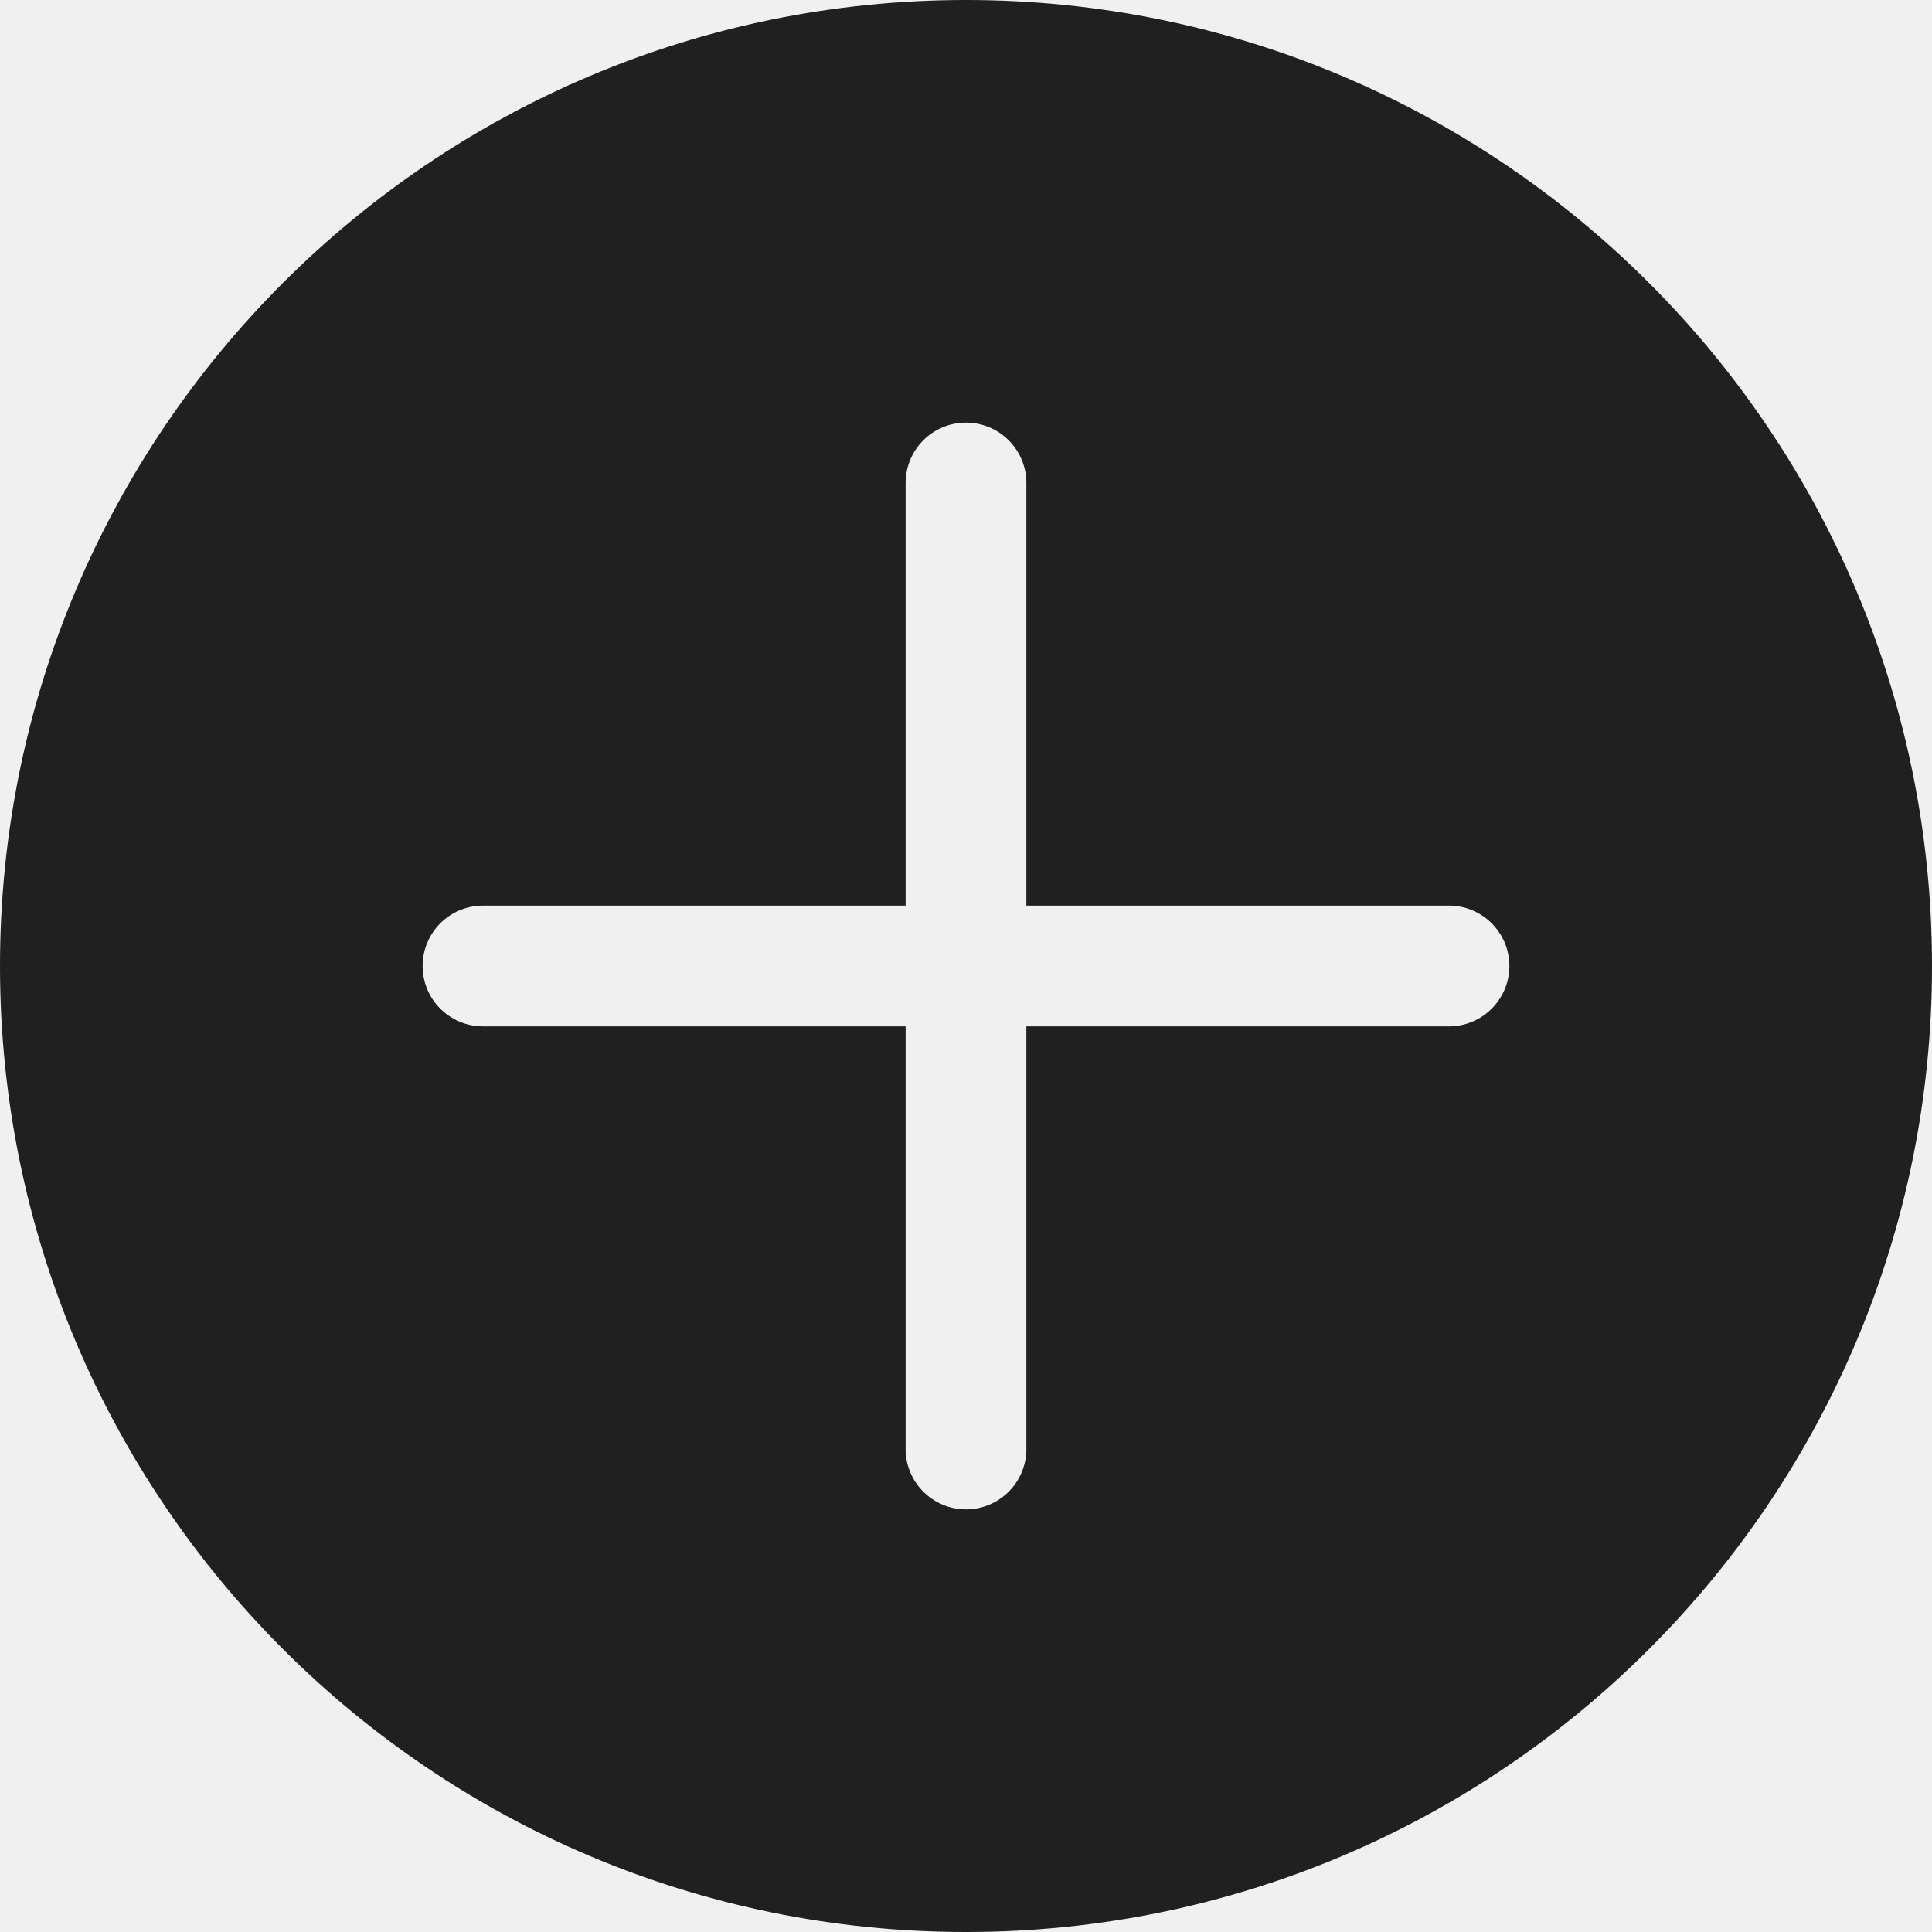
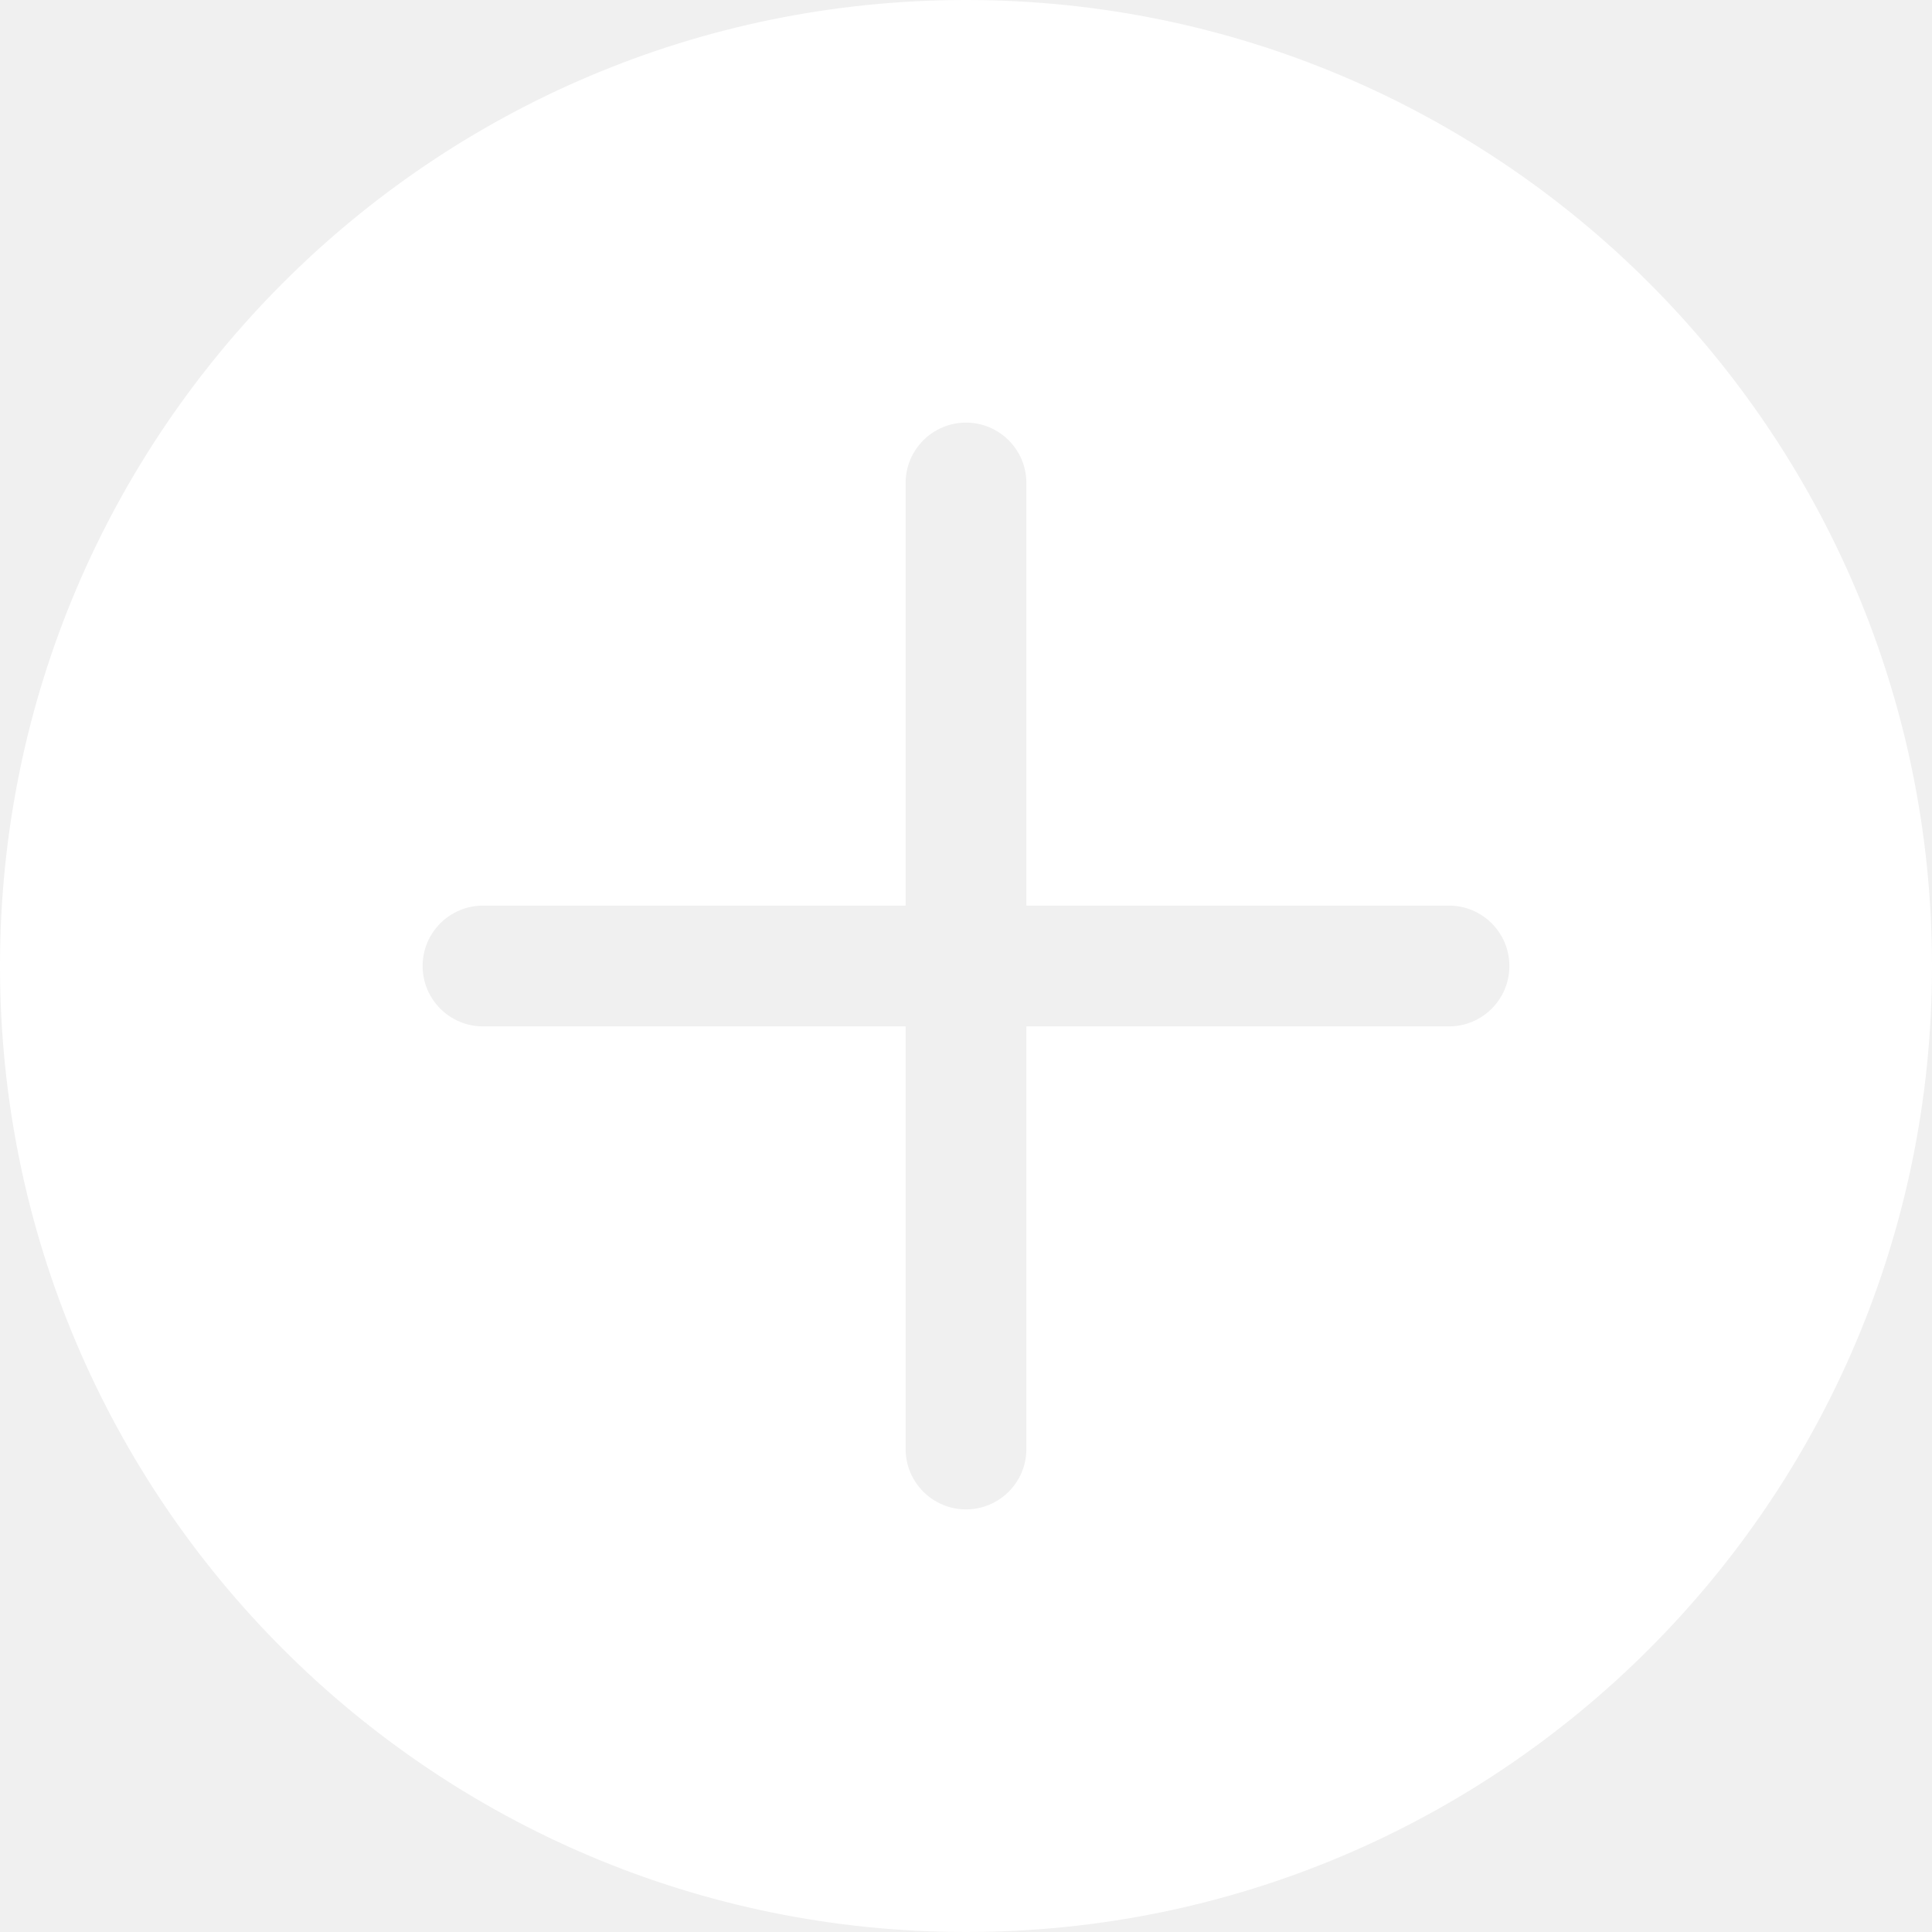
- <svg xmlns="http://www.w3.org/2000/svg" viewBox="0 0 64 64" aria-labelledby="title" aria-describedby="desc" role="img">
-   <path data-name="layer1" d="M32 0a32 32 0 1 0 32 32A32.001 32.001 0 0 0 32 0zm16 34H34v14a2 2 0 1 1-4 0V34H16a2 2 0 0 1 0-4h14V16a2 2 0 1 1 4 0v14h14a2 2 0 0 1 0 4z" fill="#202020" />
+ <svg xmlns="http://www.w3.org/2000/svg" viewBox="0 0 64 64" aria-labelledby="title" aria-describedby="desc" role="img" height="1em" width="1em">
+   <path data-name="layer1" d="M32 0a32 32 0 1 0 32 32A32.001 32.001 0 0 0 32 0zm16 34H34v14a2 2 0 1 1-4 0V34H16a2 2 0 0 1 0-4h14V16a2 2 0 1 1 4 0v14h14a2 2 0 0 1 0 4z" fill="white" />
</svg>
